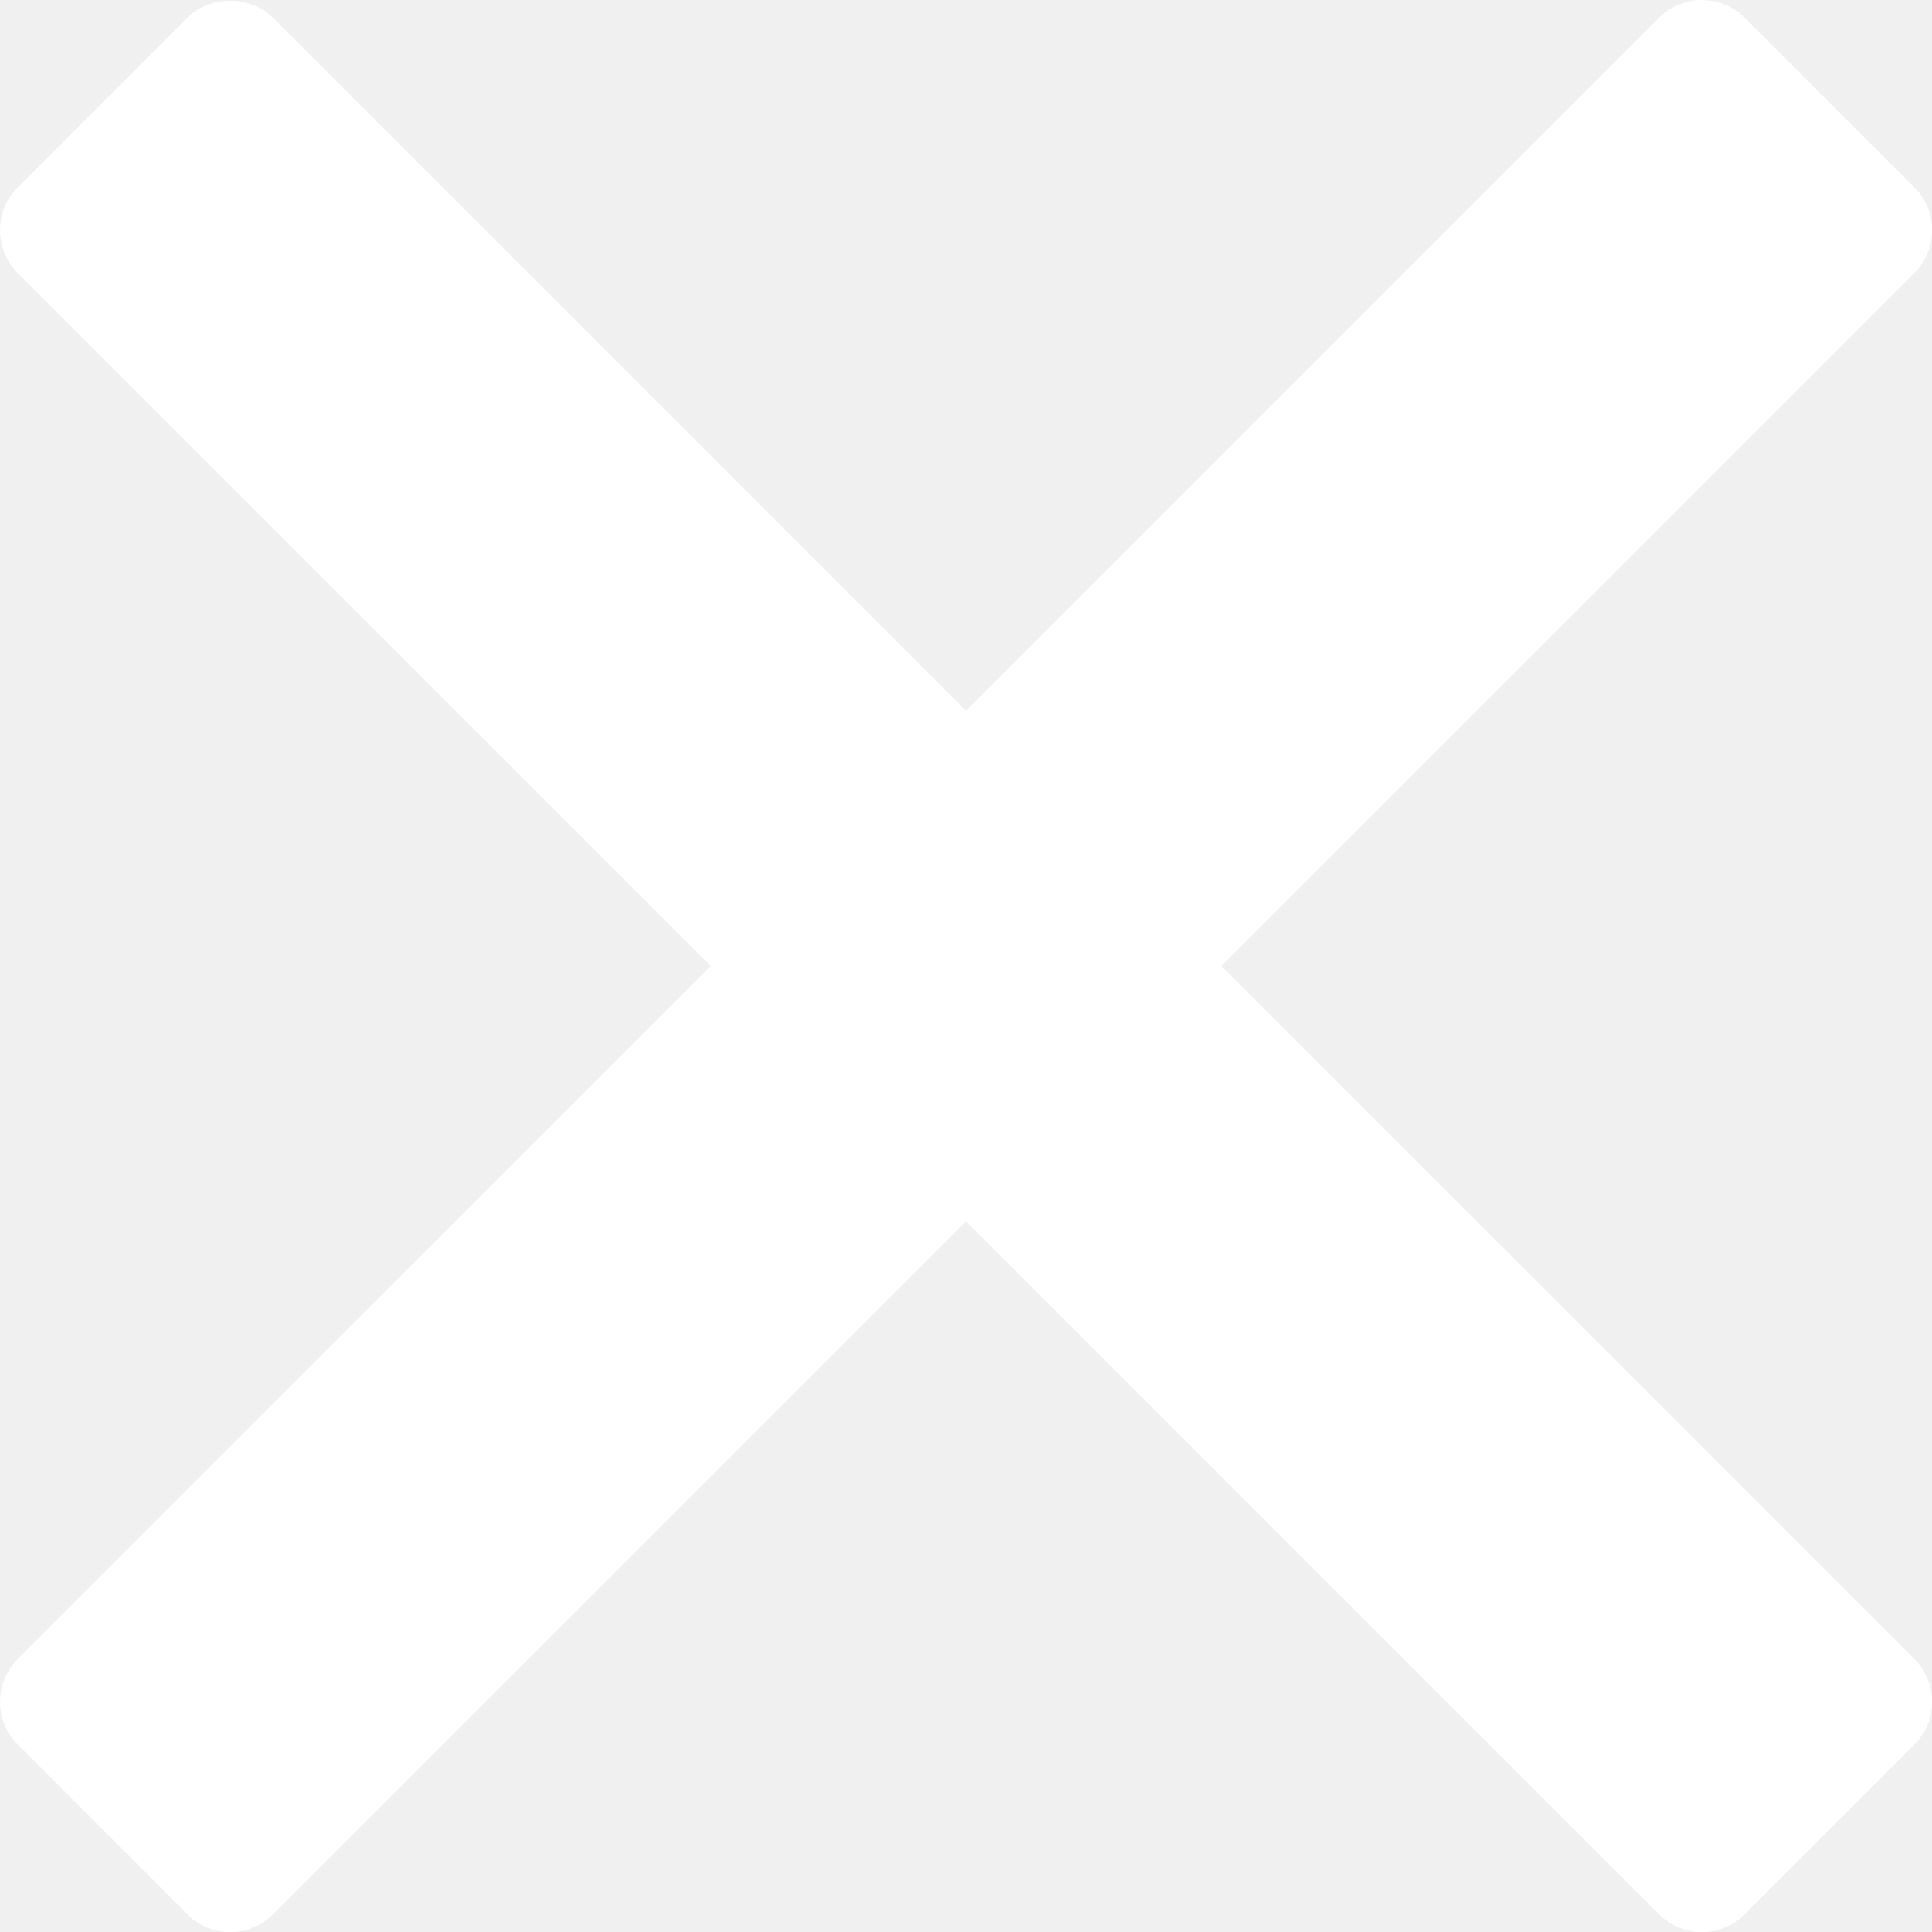
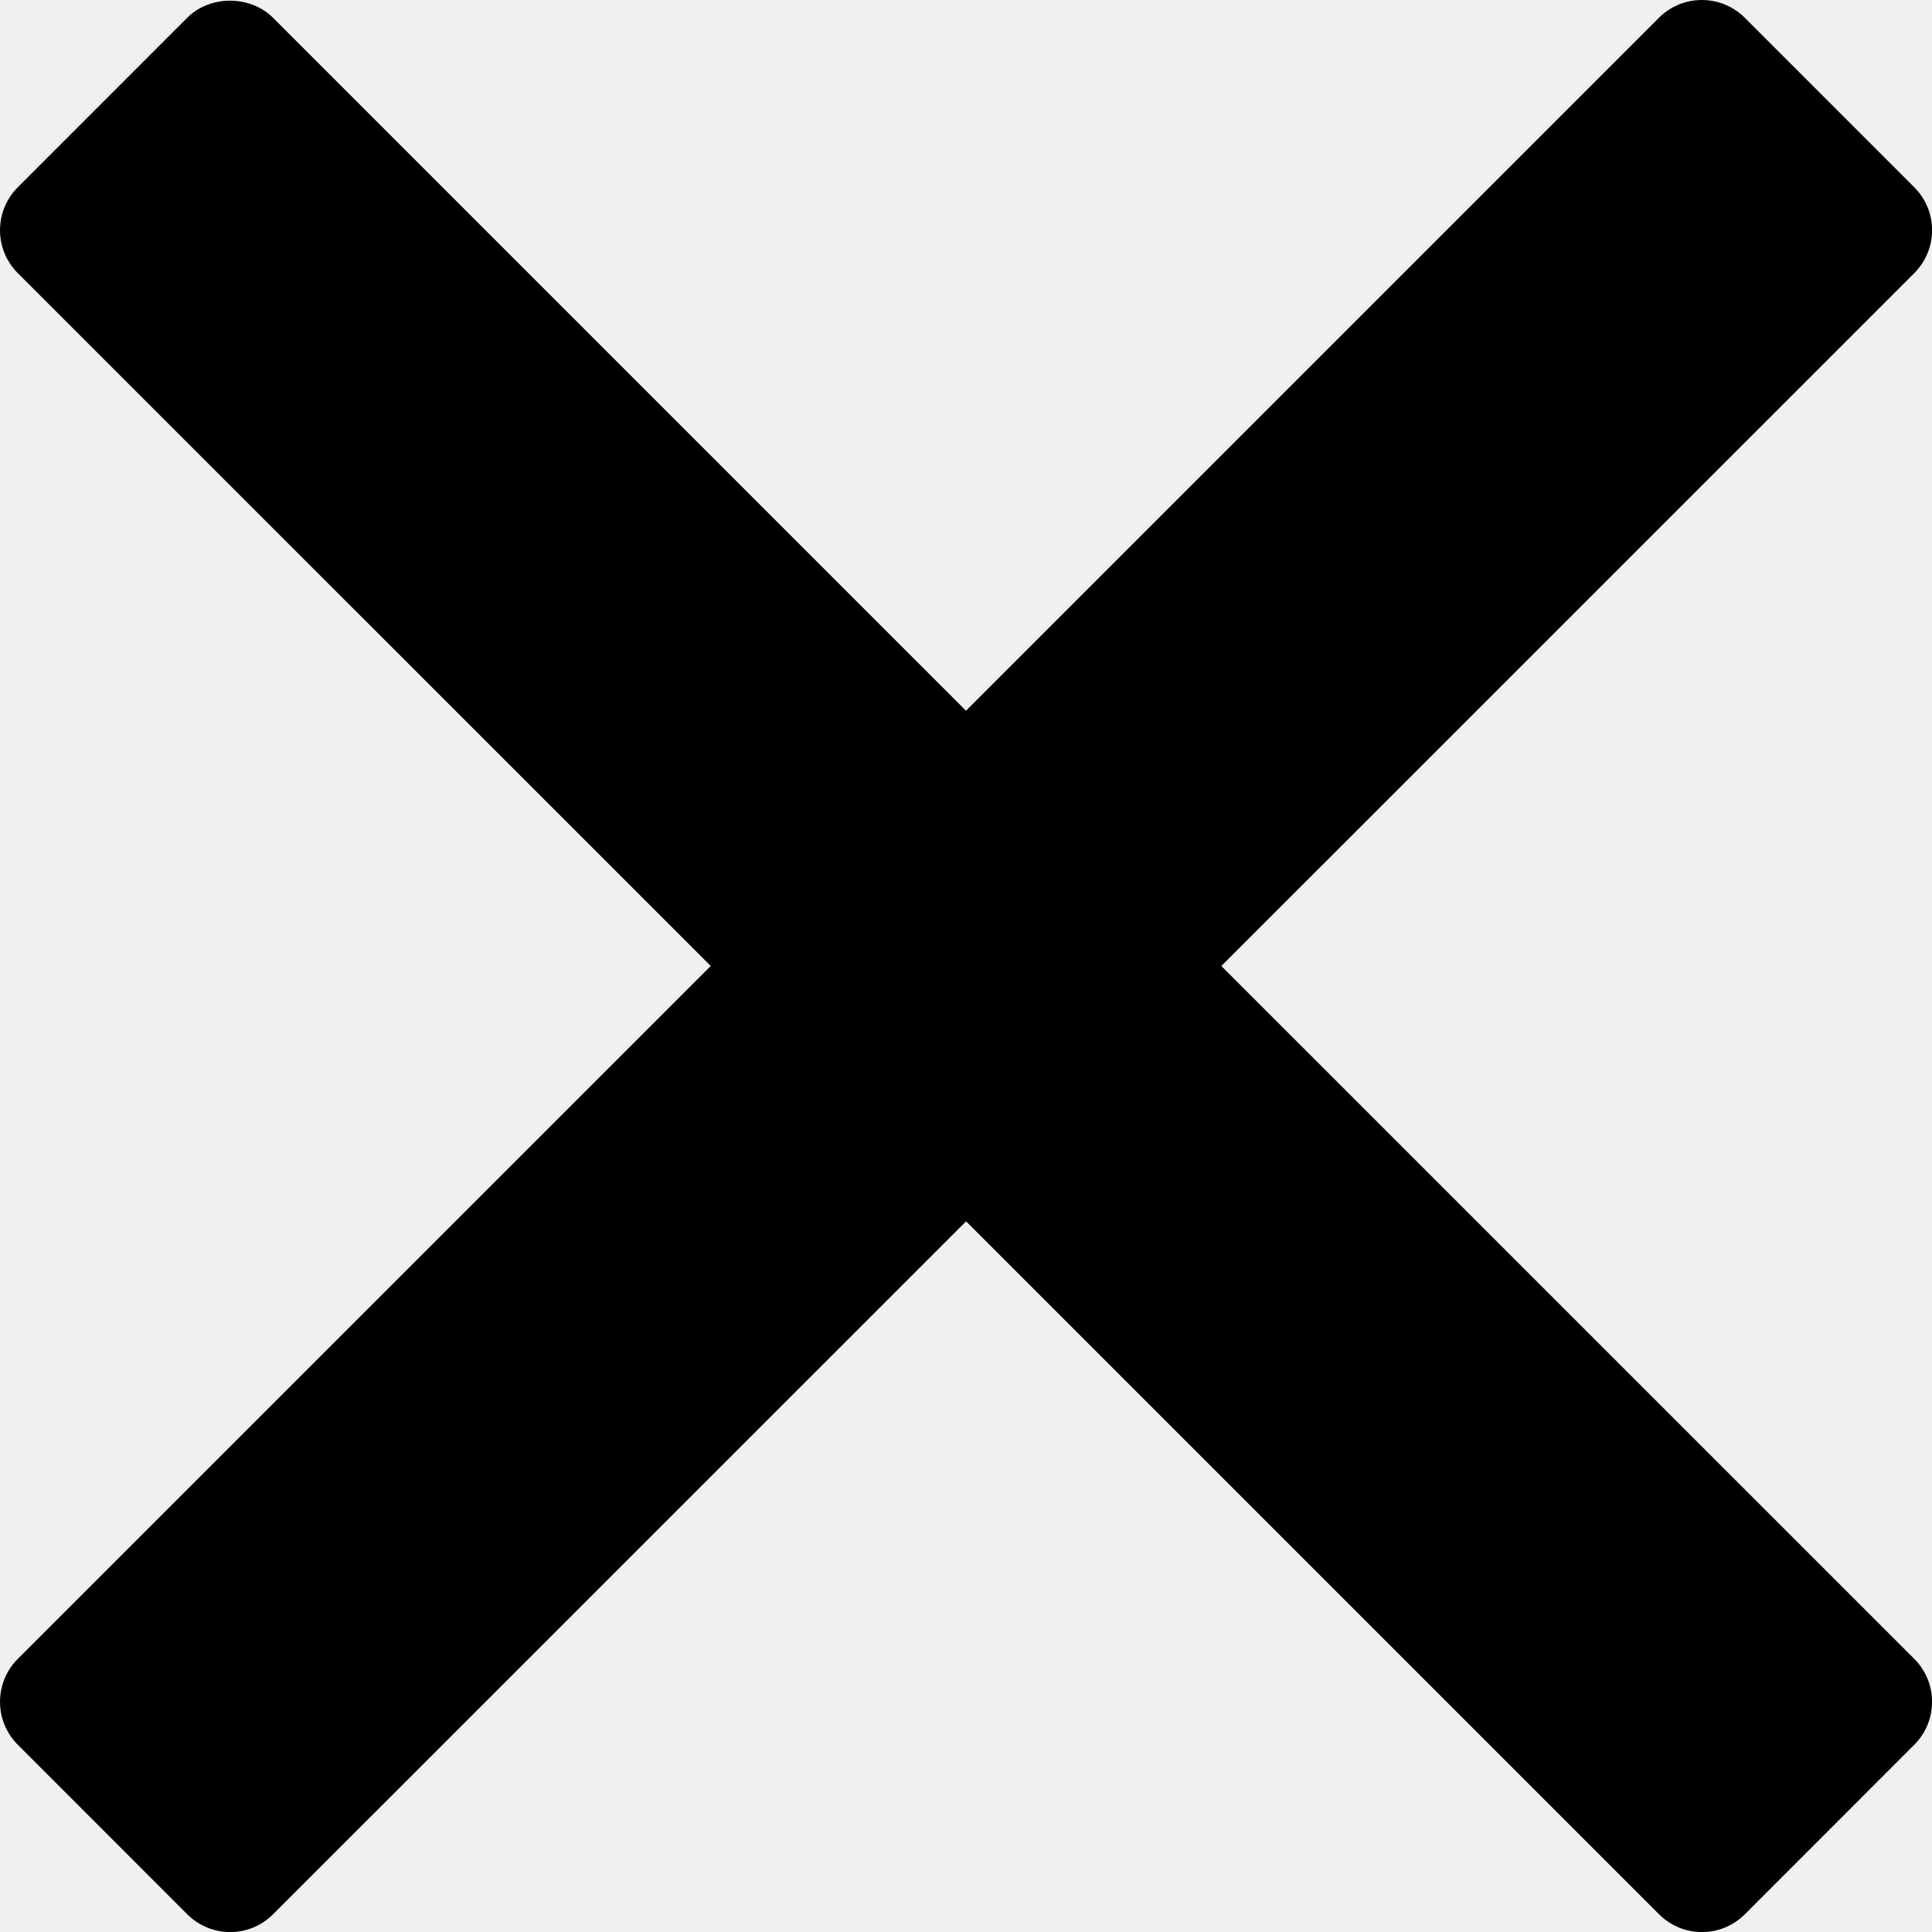
<svg xmlns="http://www.w3.org/2000/svg" version="1.0" id="Layer_1" x="0px" y="0px" width="23.866px" height="23.866px" viewBox="0 0 23.866 23.866" enable-background="new 0 0 23.866 23.866" xml:space="preserve">
-   <path fill="#ffffff" d="M15.087,11.933l8.56-8.559c0.293-0.293,0.293-0.768,0-1.061L21.554,0.22C21.413,0.079,21.223,0,21.023,0  s-0.39,0.079-0.53,0.22l-8.56,8.56L3.373,0.22c-0.282-0.282-0.78-0.282-1.061,0L0.22,2.313c-0.293,0.293-0.293,0.768,0,1.061  l8.56,8.559l-8.56,8.559c-0.293,0.293-0.293,0.768,0,1.061l2.093,2.094c0.141,0.141,0.331,0.22,0.53,0.22  c0.199,0,0.39-0.079,0.53-0.22l8.561-8.56l8.56,8.56c0.141,0.141,0.331,0.22,0.53,0.22s0.39-0.079,0.53-0.22l2.093-2.094  c0.293-0.293,0.293-0.768,0-1.061L15.087,11.933z" />
+   <path d="M15.087,11.933l8.56-8.559c0.293-0.293,0.293-0.768,0-1.061L21.554,0.22C21.413,0.079,21.223,0,21.023,0  s-0.39,0.079-0.53,0.22l-8.56,8.56L3.373,0.22c-0.282-0.282-0.78-0.282-1.061,0L0.22,2.313c-0.293,0.293-0.293,0.768,0,1.061  l8.56,8.559l-8.56,8.559c-0.293,0.293-0.293,0.768,0,1.061l2.093,2.094c0.141,0.141,0.331,0.22,0.53,0.22  c0.199,0,0.39-0.079,0.53-0.22l8.561-8.56l8.56,8.56c0.141,0.141,0.331,0.22,0.53,0.22s0.39-0.079,0.53-0.22l2.093-2.094  c0.293-0.293,0.293-0.768,0-1.061L15.087,11.933z" />
</svg>
